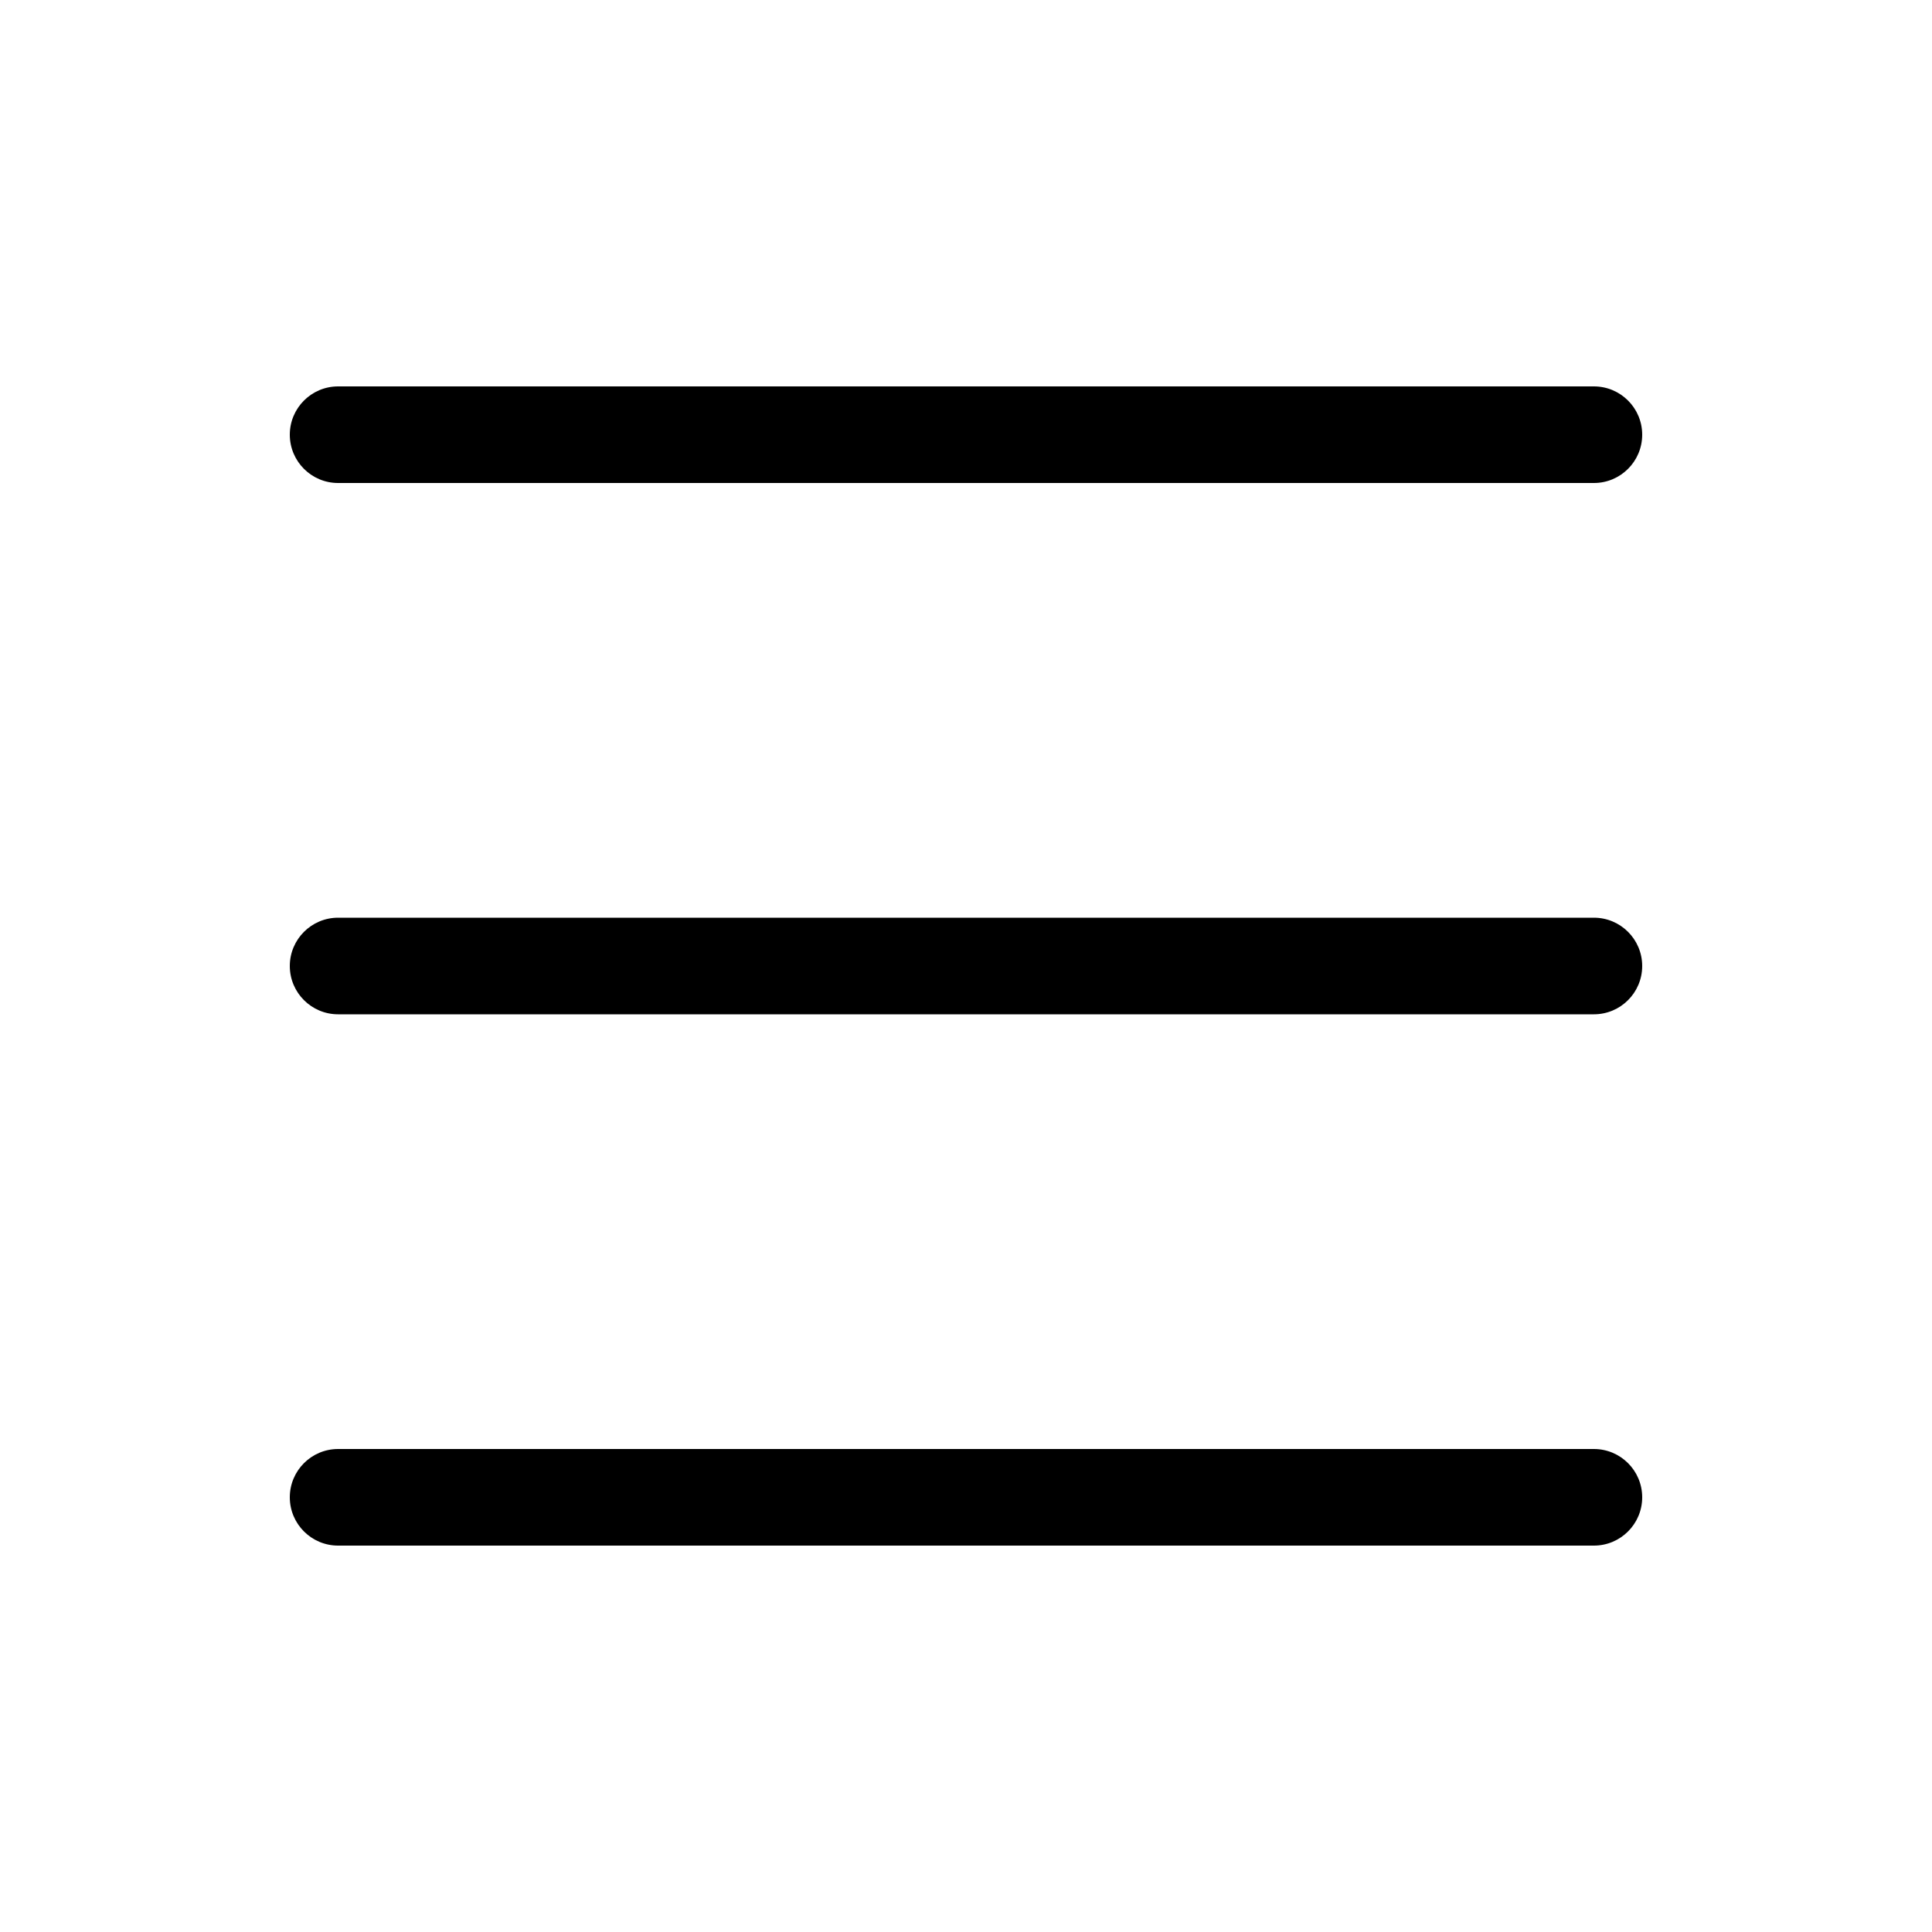
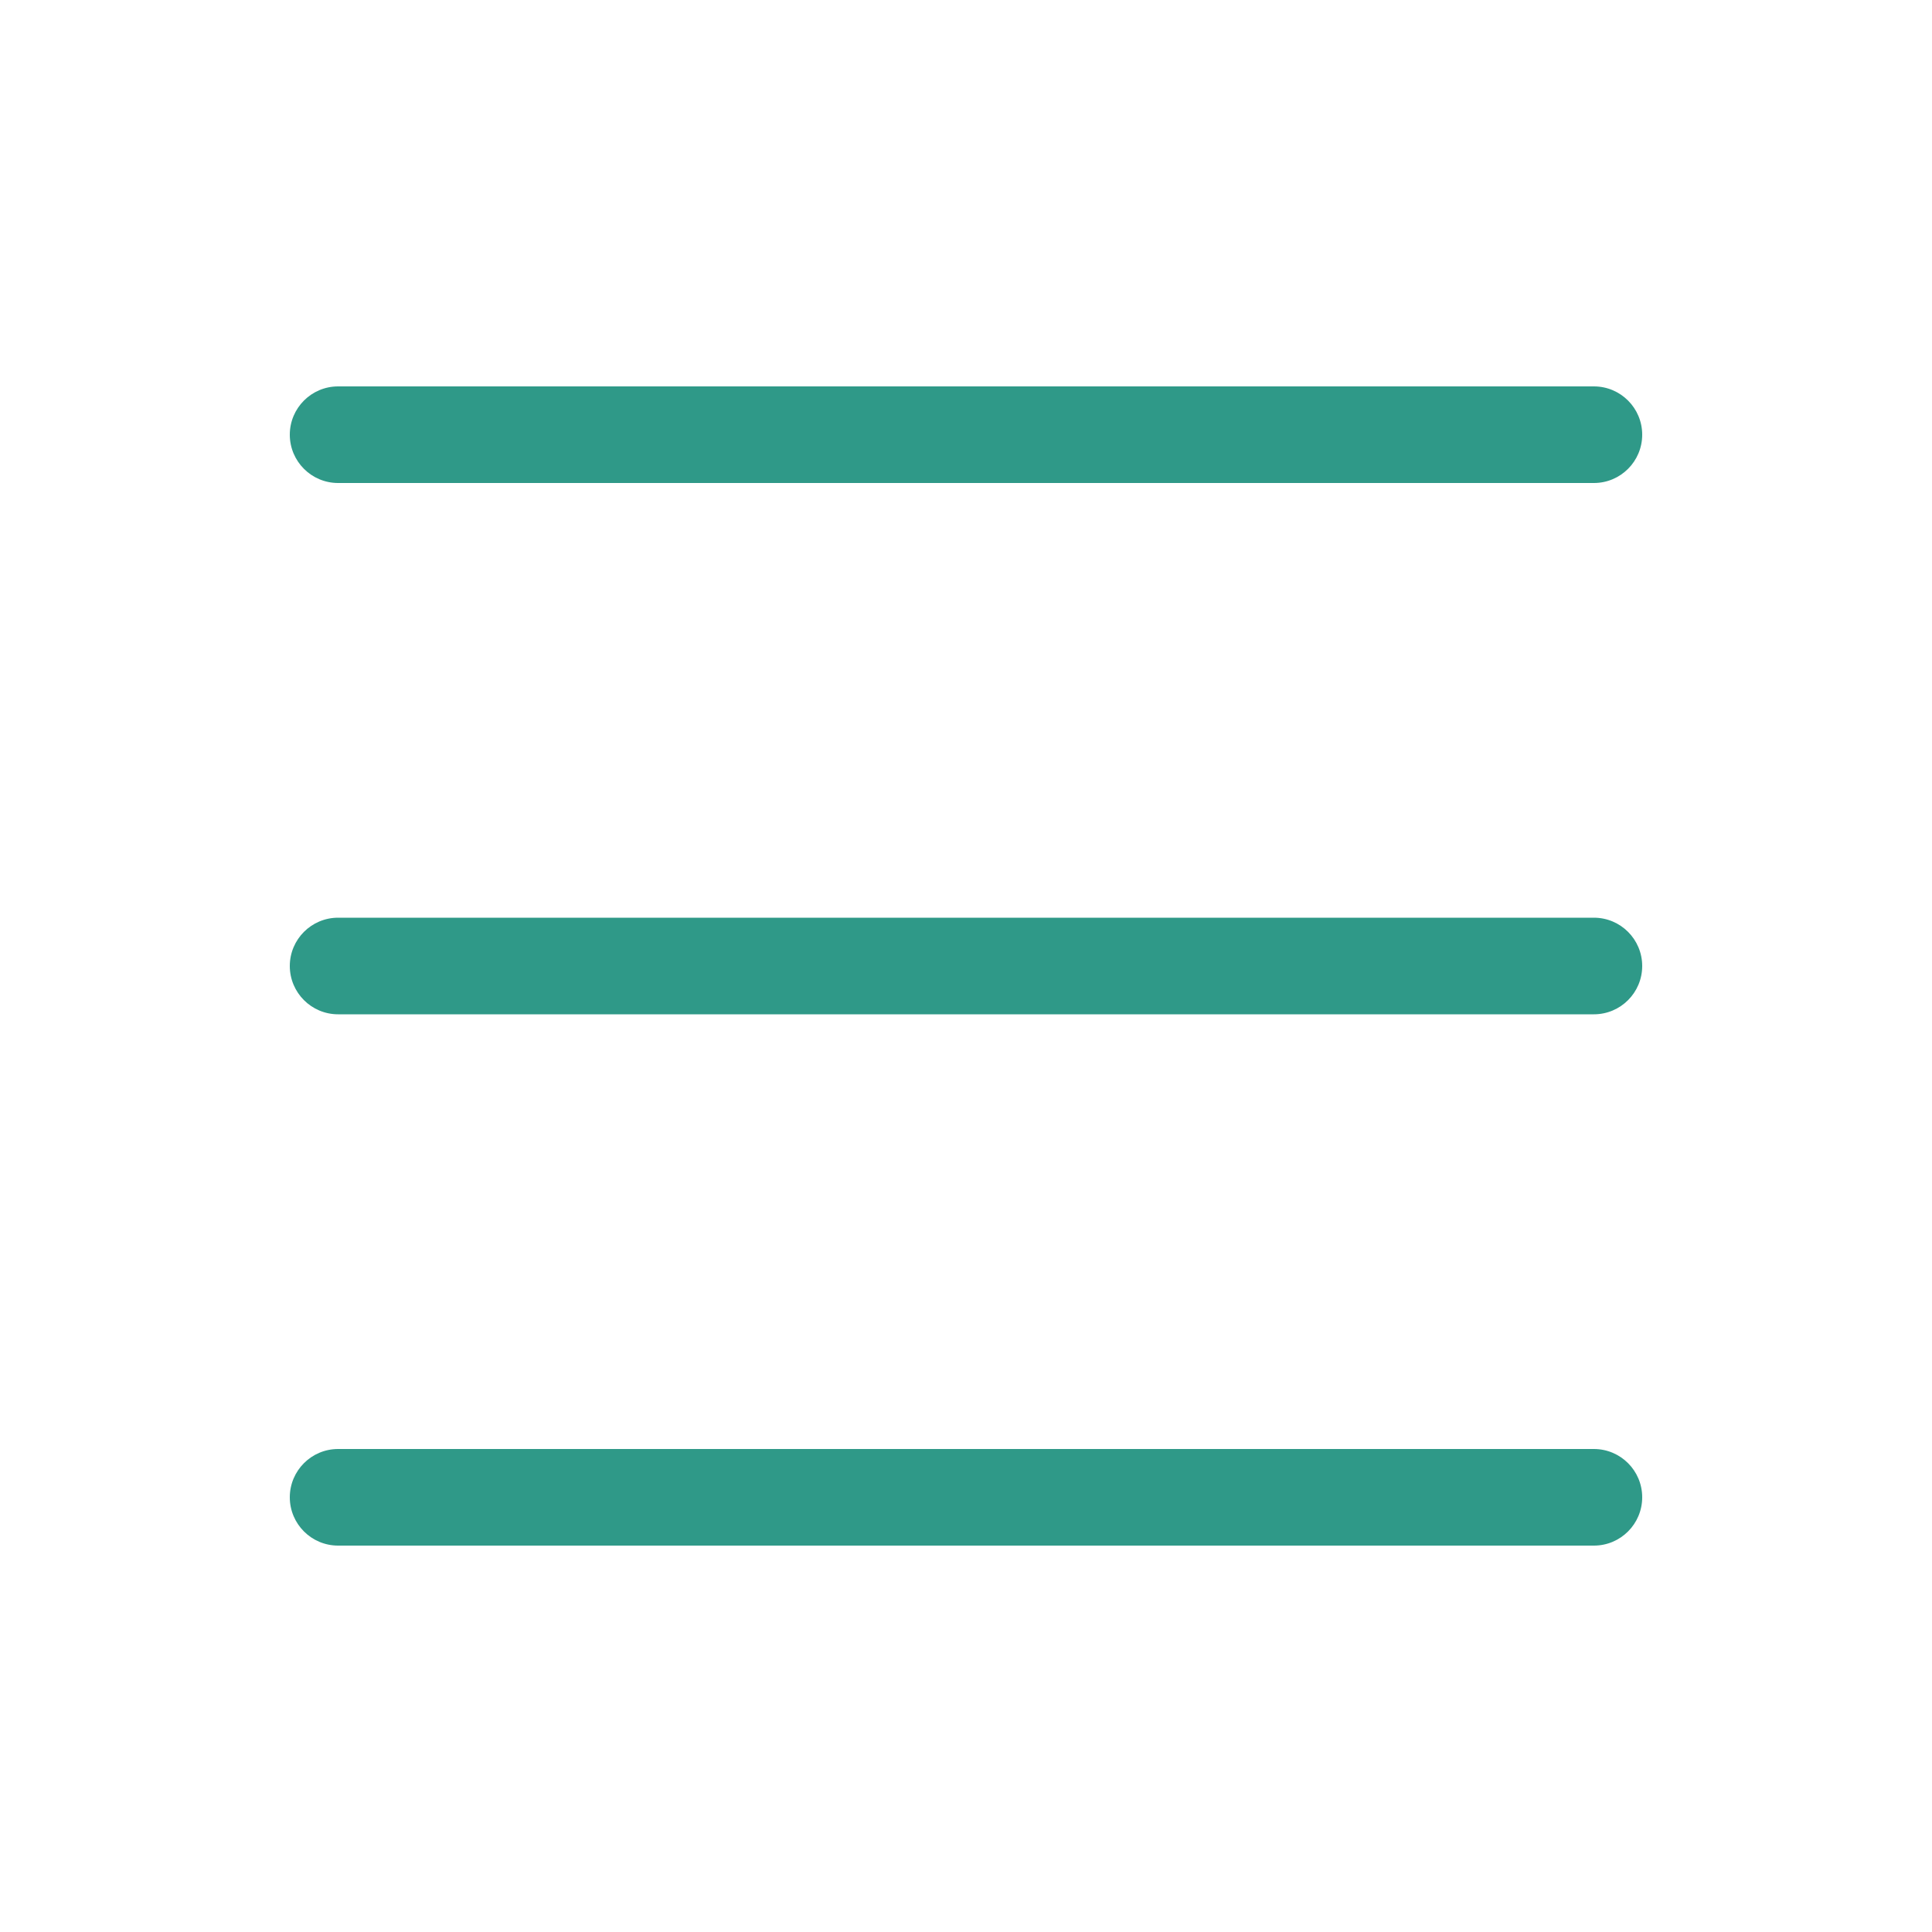
<svg xmlns="http://www.w3.org/2000/svg" width="20px" height="20px" viewBox="0 0 20 20" version="1.1">
  <g id="02---icon/menu" stroke="none" stroke-width="1" fill="none" fill-rule="evenodd">
-     <path d="M16.5,15 C16.776,15 17,15.224 17,15.5 C17,15.776 16.776,16 16.5,16 L3.5,16 C3.224,16 3,15.776 3,15.5 C3,15.224 3.224,15 3.5,15 L16.5,15 Z M16.5,9.5 C16.776,9.5 17,9.724 17,10 C17,10.276 16.776,10.5 16.5,10.5 L3.5,10.5 C3.224,10.5 3,10.276 3,10 C3,9.724 3.224,9.5 3.5,9.5 L16.5,9.5 Z M16.5,4 C16.776,4 17,4.224 17,4.5 C17,4.776 16.776,5 16.5,5 L3.5,5 C3.224,5 3,4.776 3,4.5 C3,4.224 3.224,4 3.5,4 L16.5,4 Z" id="Combined-Shape" fill="#000000" />
+     <path d="M16.5,15 C16.776,15 17,15.224 17,15.5 C17,15.776 16.776,16 16.5,16 L3.5,16 C3.224,16 3,15.776 3,15.5 C3,15.224 3.224,15 3.5,15 L16.5,15 Z M16.5,9.5 C16.776,9.5 17,9.724 17,10 C17,10.276 16.776,10.5 16.5,10.5 L3.5,10.5 C3.224,10.5 3,10.276 3,10 C3,9.724 3.224,9.5 3.5,9.5 L16.5,9.5 Z M16.5,4 C16.776,4 17,4.224 17,4.5 C17,4.776 16.776,5 16.5,5 L3.5,5 C3.224,5 3,4.776 3,4.5 C3,4.224 3.224,4 3.5,4 L16.5,4 Z" id="Combined-Shape" fill="#2F9988" />
  </g>
</svg>
